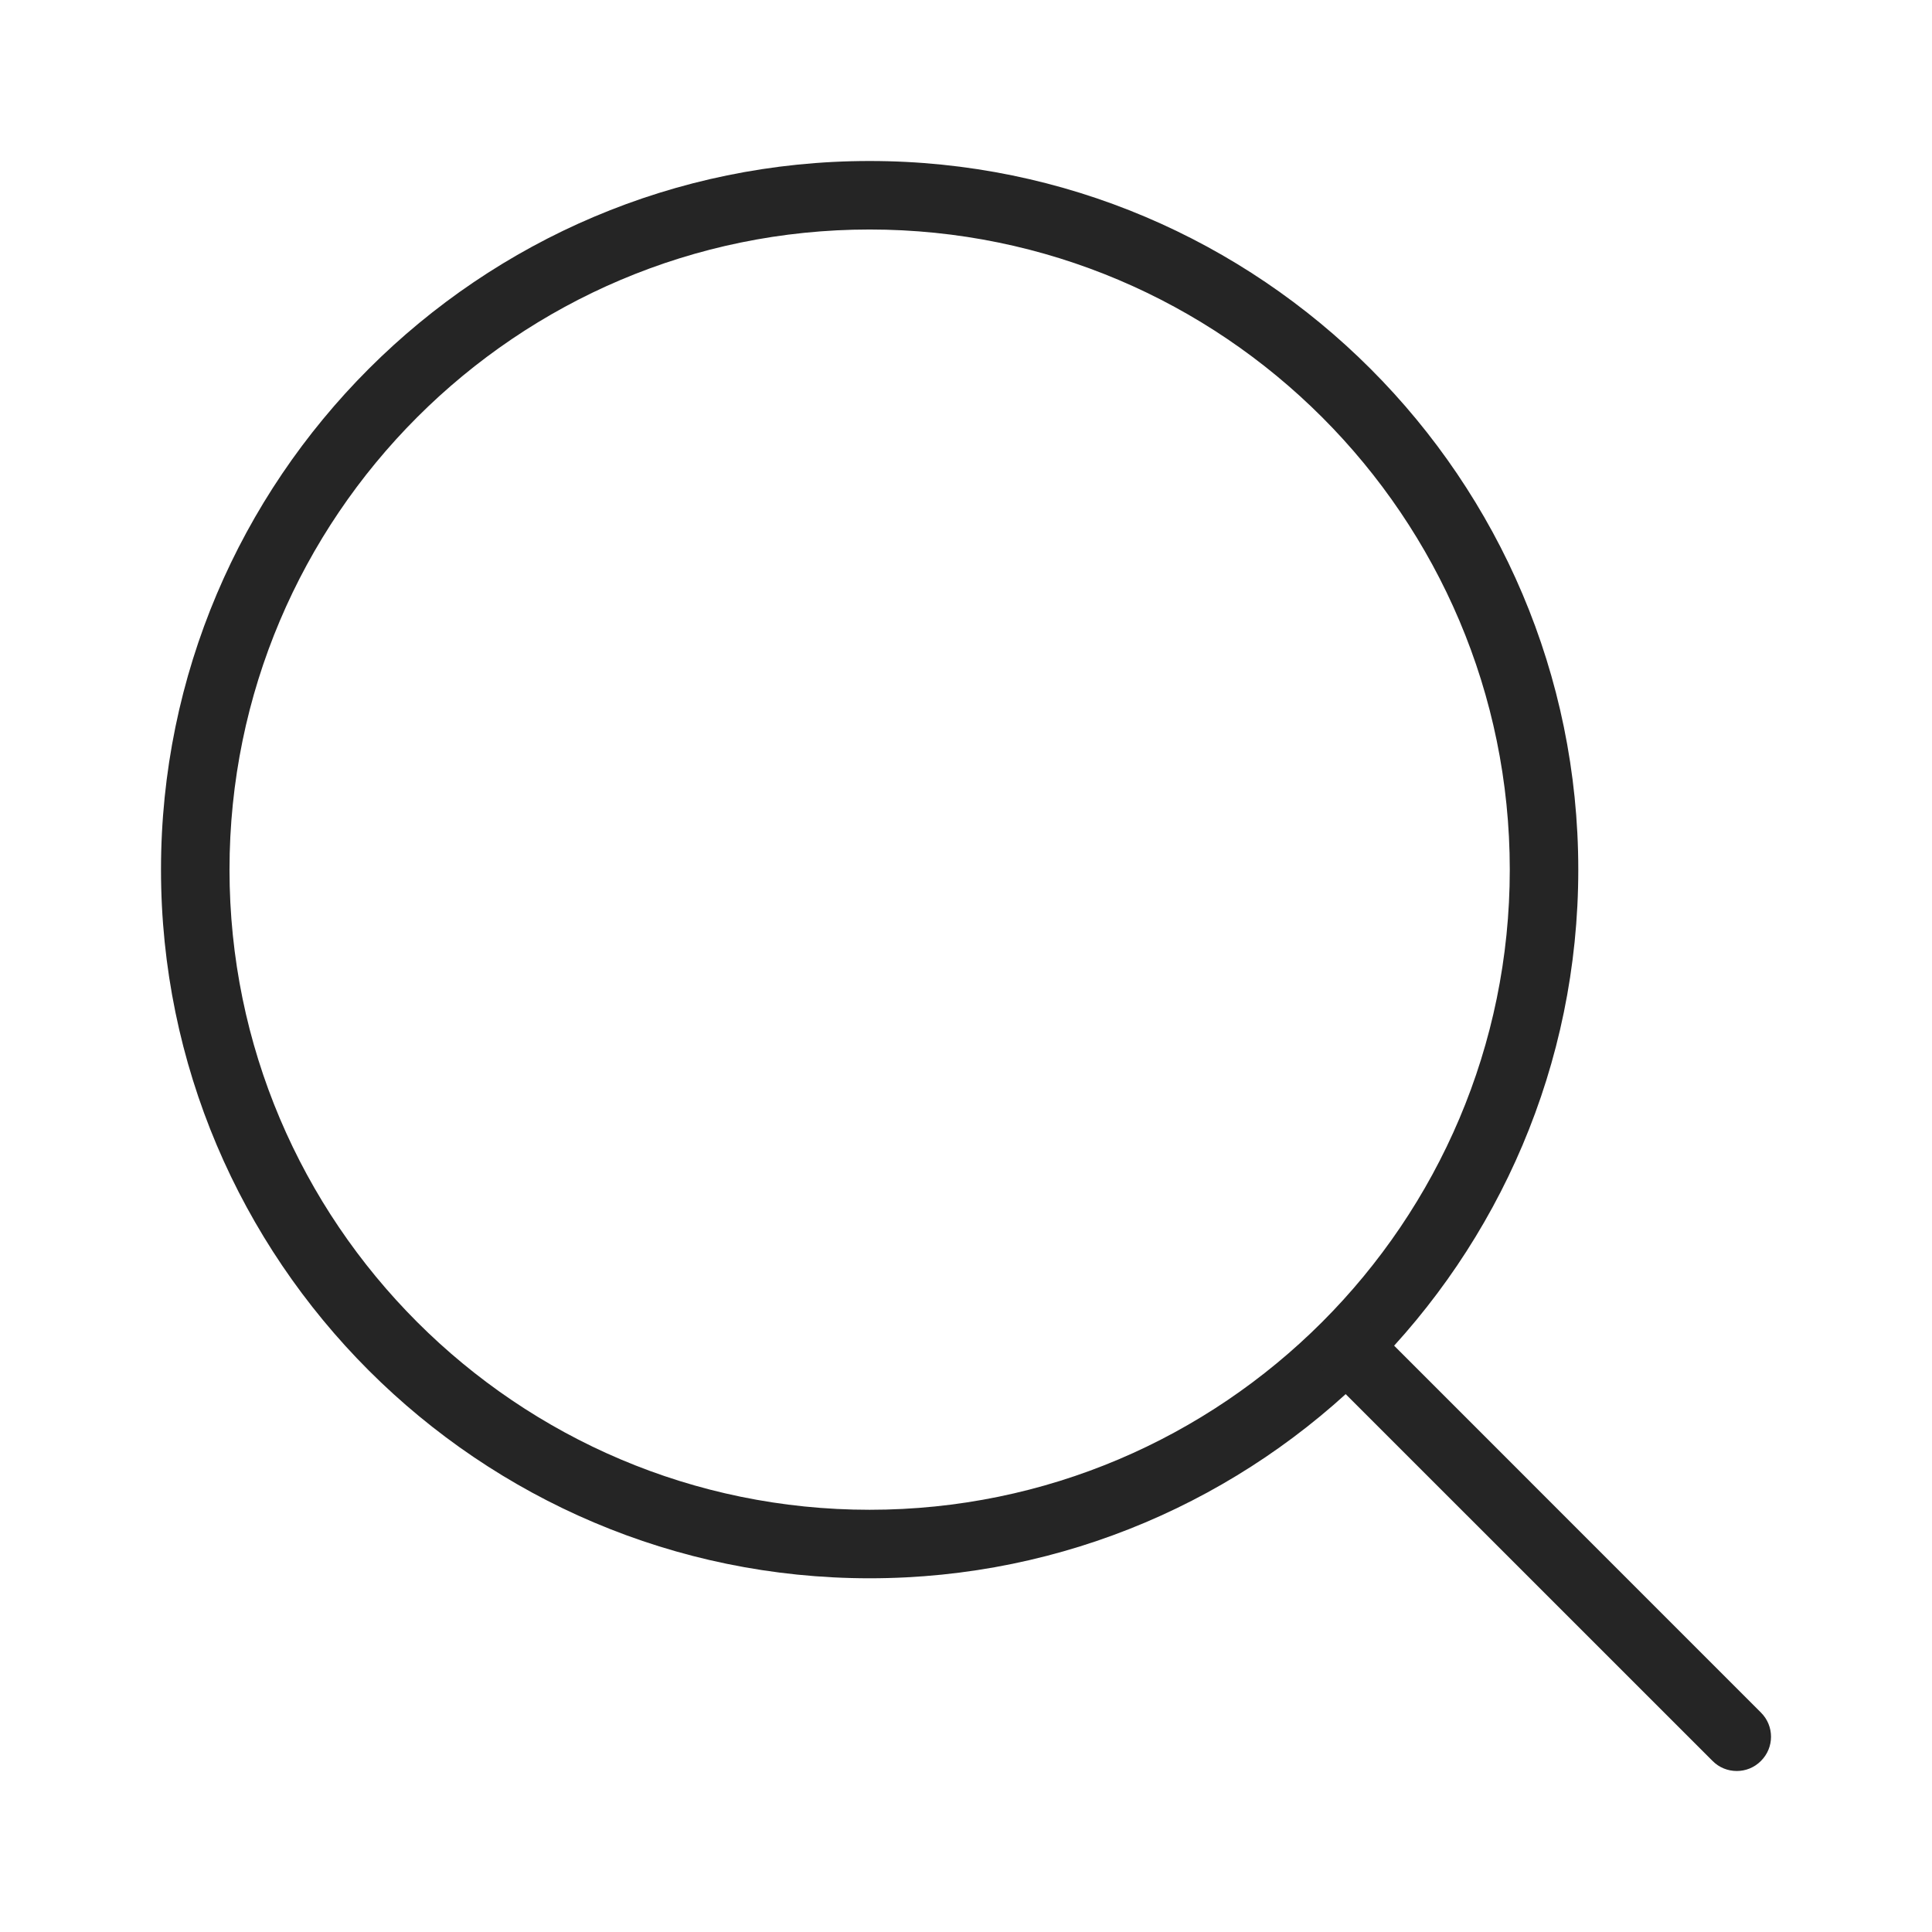
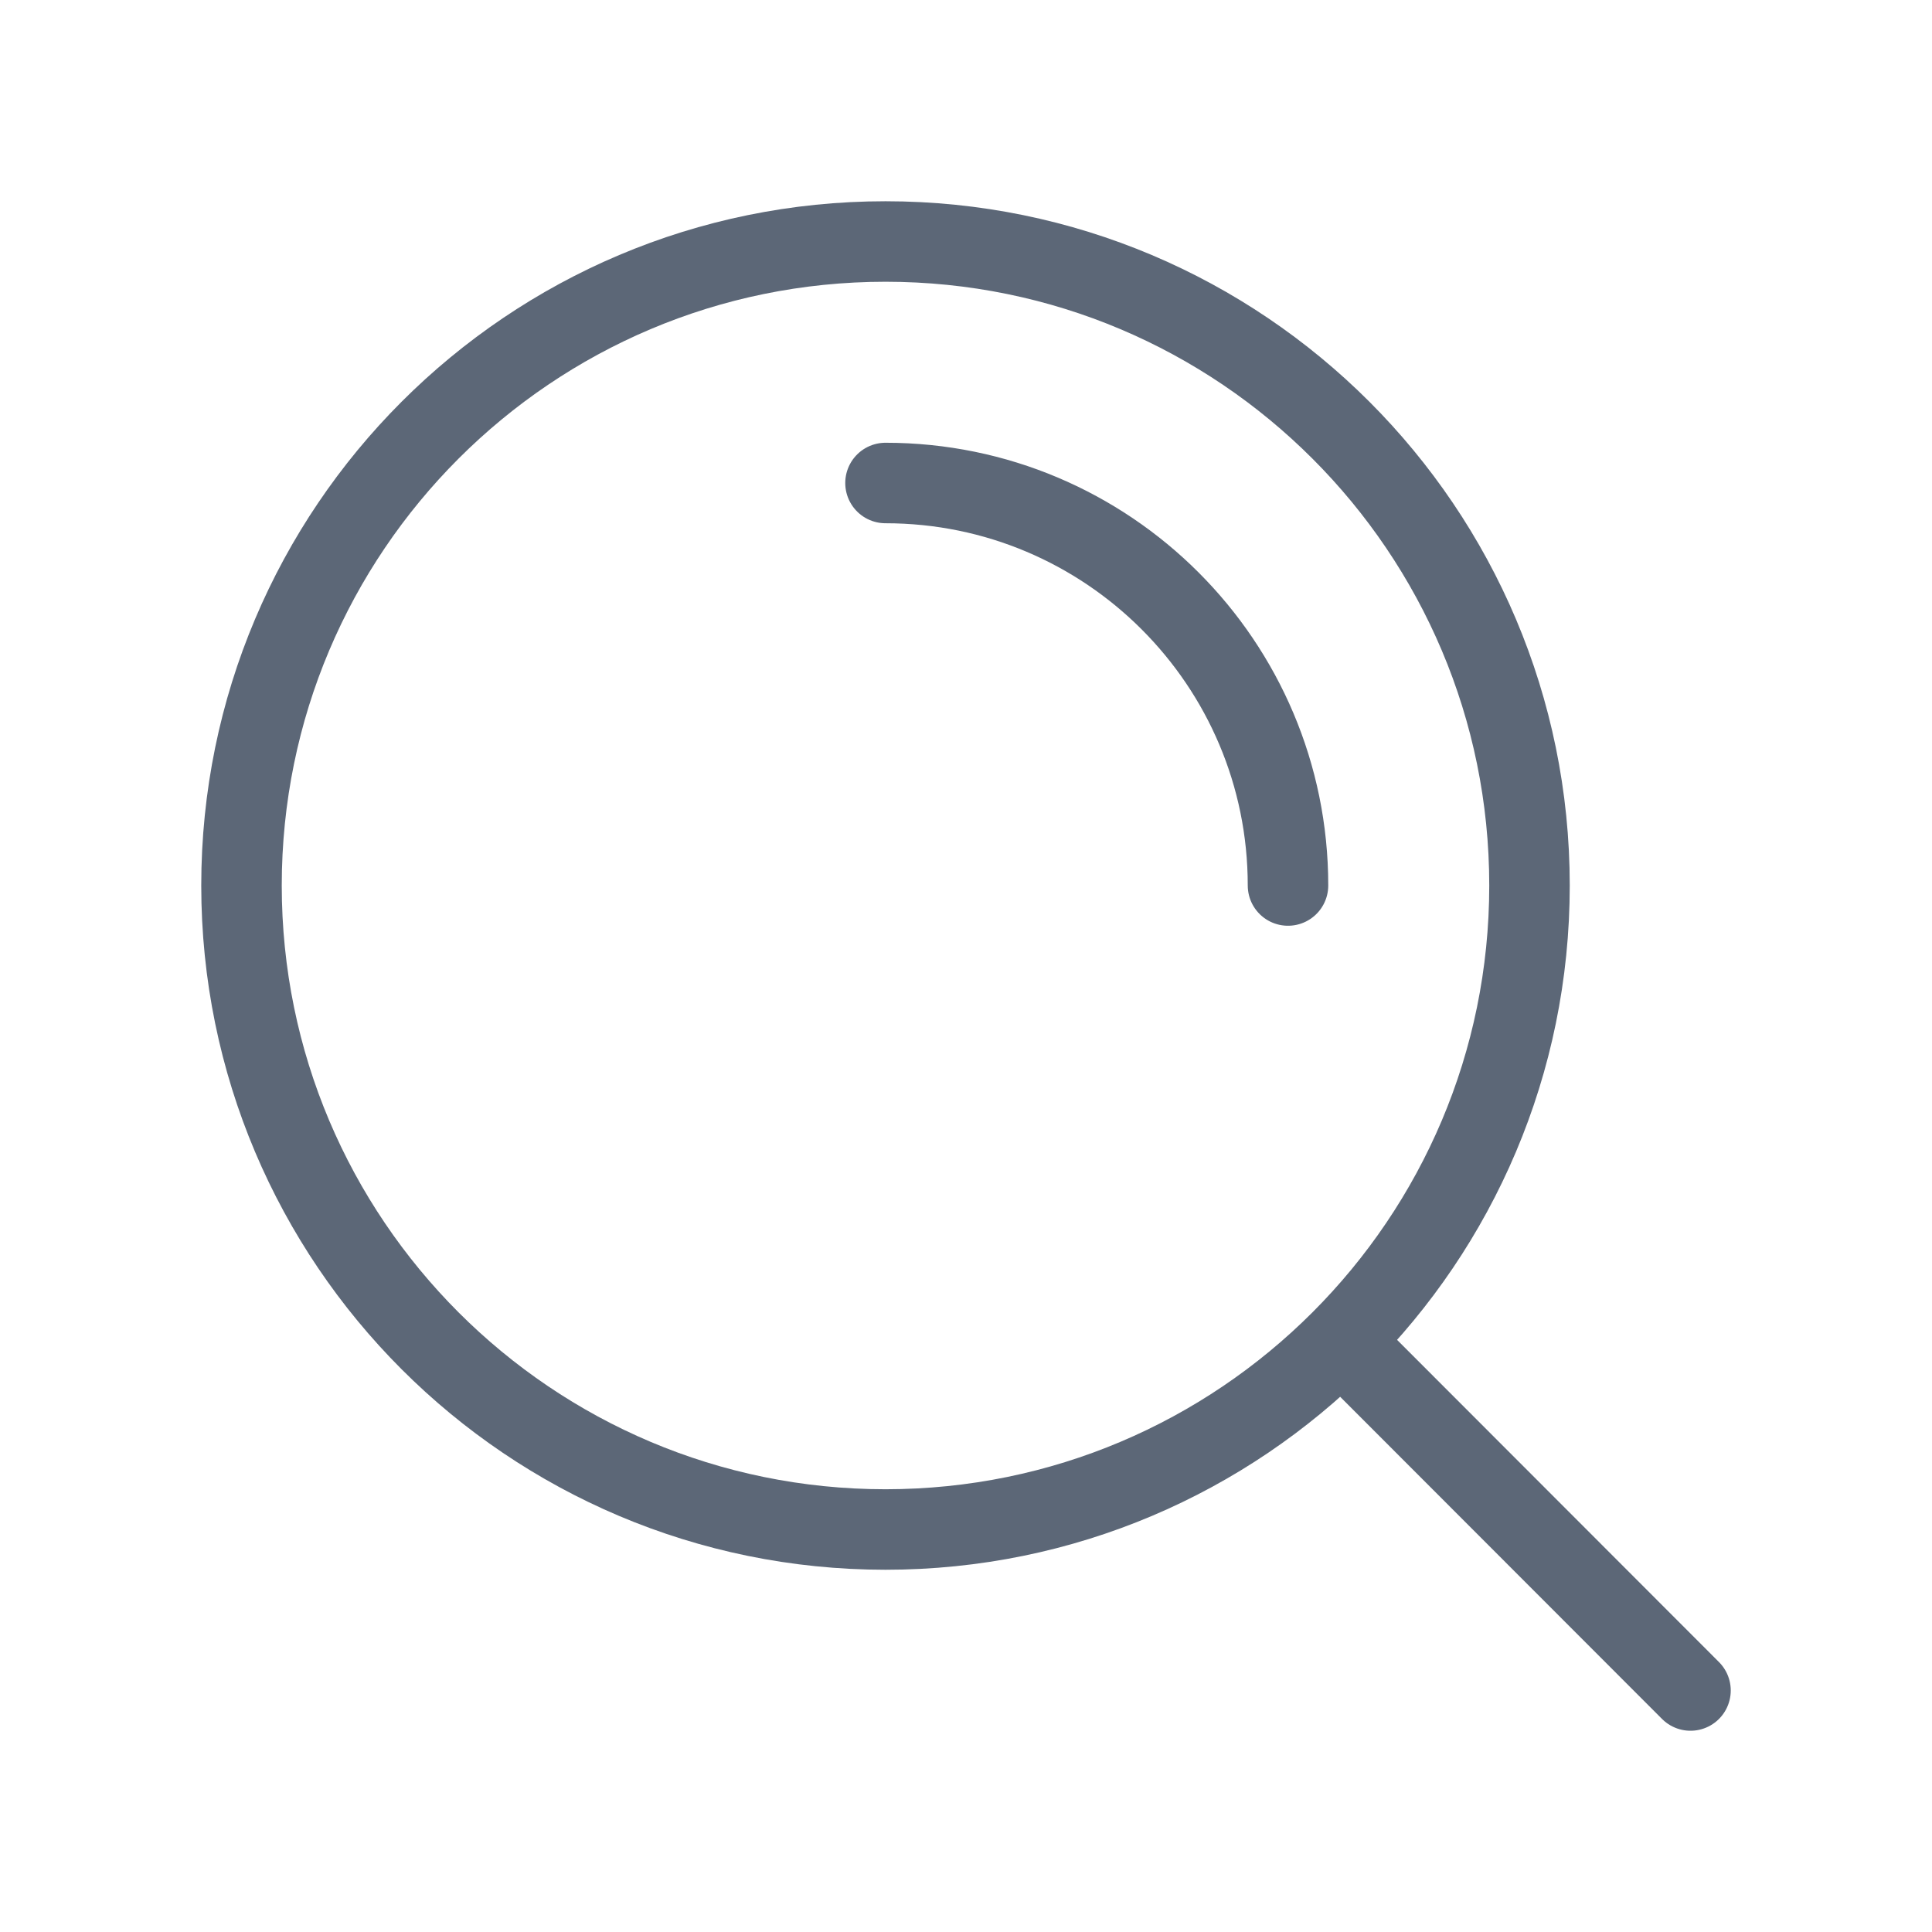
<svg xmlns="http://www.w3.org/2000/svg" width="24" height="24" viewBox="0 0 24 24" fill="none">
-   <path d="M10.803 19.606C5.949 19.606 2 15.657 2 10.803C2 5.949 5.949 2 10.803 2C15.657 2 19.606 5.949 19.606 10.803C19.606 15.657 15.657 19.606 10.803 19.606ZM10.803 2.851C6.418 2.851 2.851 6.418 2.851 10.803C2.851 15.188 6.418 18.755 10.803 18.755C15.188 18.755 18.755 15.188 18.755 10.803C18.755 6.418 15.188 2.851 10.803 2.851Z" fill="#252525" />
-   <path d="M21.575 22C21.466 22 21.357 21.959 21.274 21.875L16.486 17.088C16.32 16.922 16.32 16.653 16.486 16.486C16.653 16.32 16.922 16.32 17.088 16.486L21.875 21.274C22.042 21.44 22.042 21.709 21.875 21.875C21.792 21.959 21.683 22 21.575 22Z" fill="#252525" />
+   <path d="M11 6C13.761 6 16 8.239 16 11M16.659 16.655L21 21M19 11C19 15.418 15.418 19 11 19C6.582 19 3 15.418 3 11C3 6.582 6.582 3 11 3C15.418 3 19 6.582 19 11Z" stroke="#5C6777" stroke-linecap="round" stroke-linejoin="round" />
</svg>
